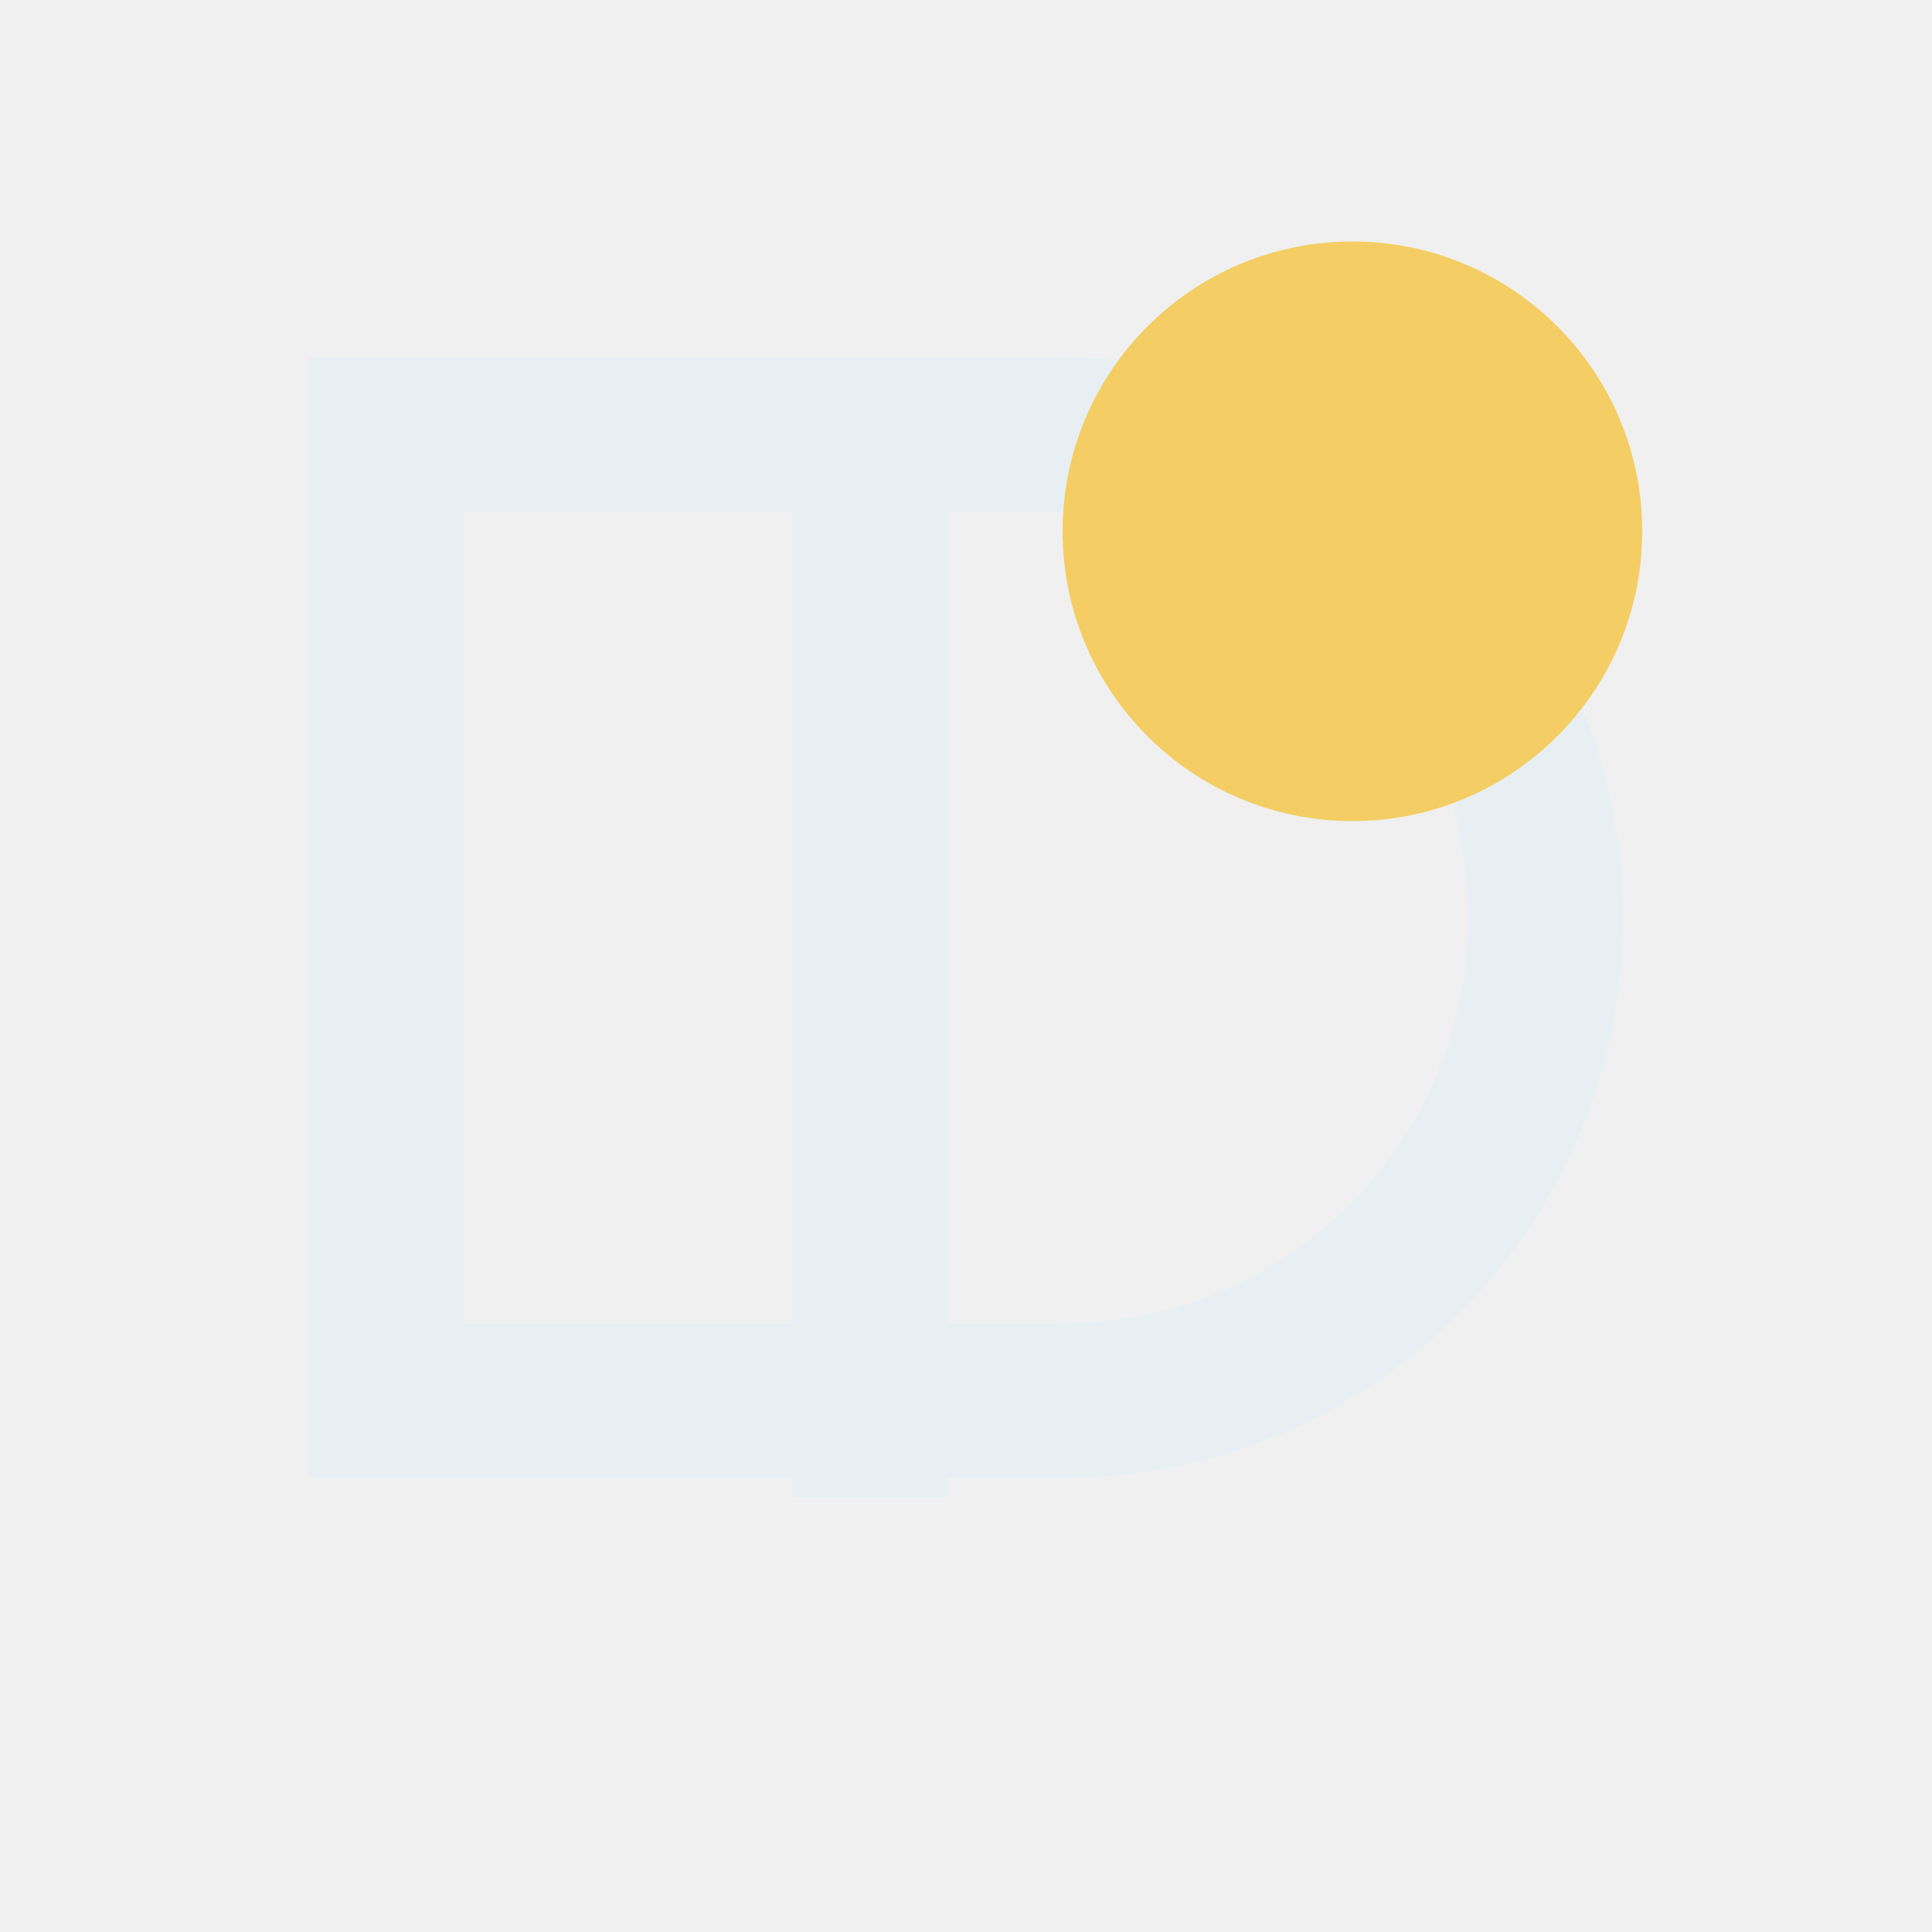
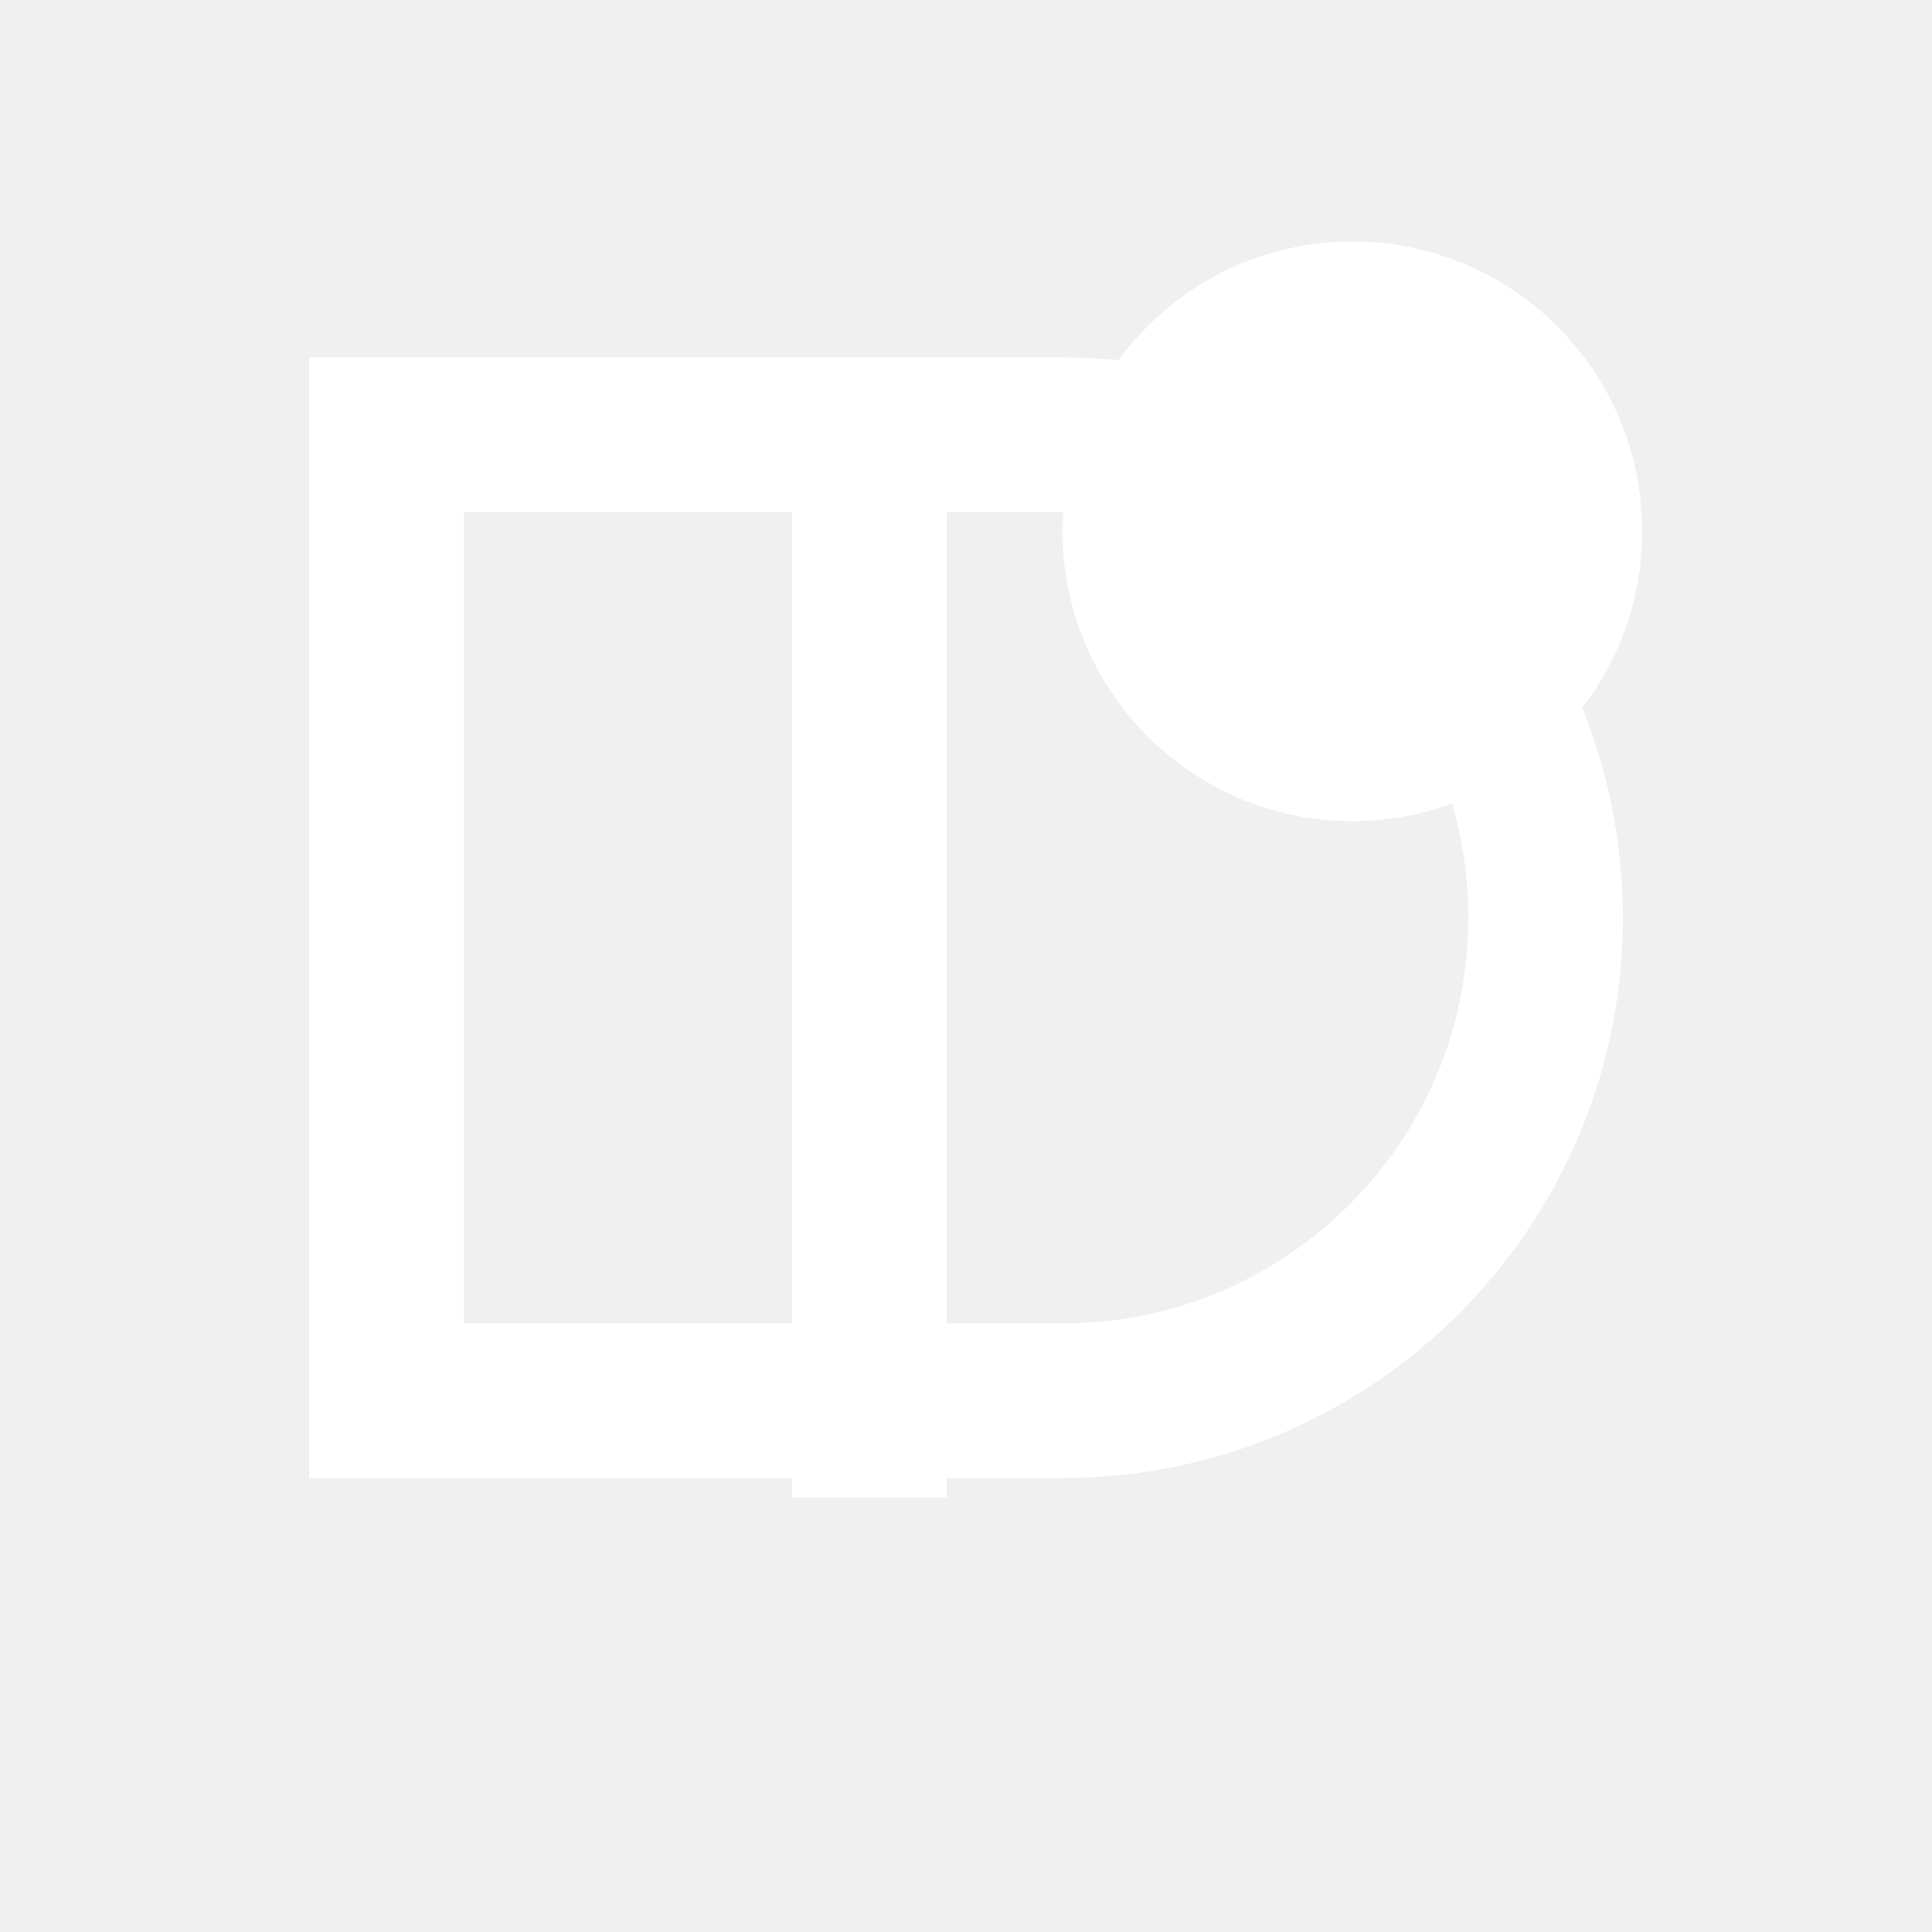
<svg xmlns="http://www.w3.org/2000/svg" viewBox="0 0 40 40">
-   <path d="M8 9h14a10 10 0 0 1 0 20H8V9Z" fill="none" stroke="#e8eff3" stroke-width="3.2" />
-   <path d="M18 9v22" fill="none" stroke="#e8eff3" stroke-width="3.2" />
-   <circle cx="28" cy="11" r="6" fill="#f4ce64" />
+   <path d="M8 9h14a10 10 0 0 1 0 20H8V9Z" fill="none" stroke="#ffffff" stroke-width="3.2" />
+   <path d="M18 9v22" fill="none" stroke="#ffffff" stroke-width="3.2" />
+   <circle cx="28" cy="11" r="6" fill="#ffffff" />
</svg>
